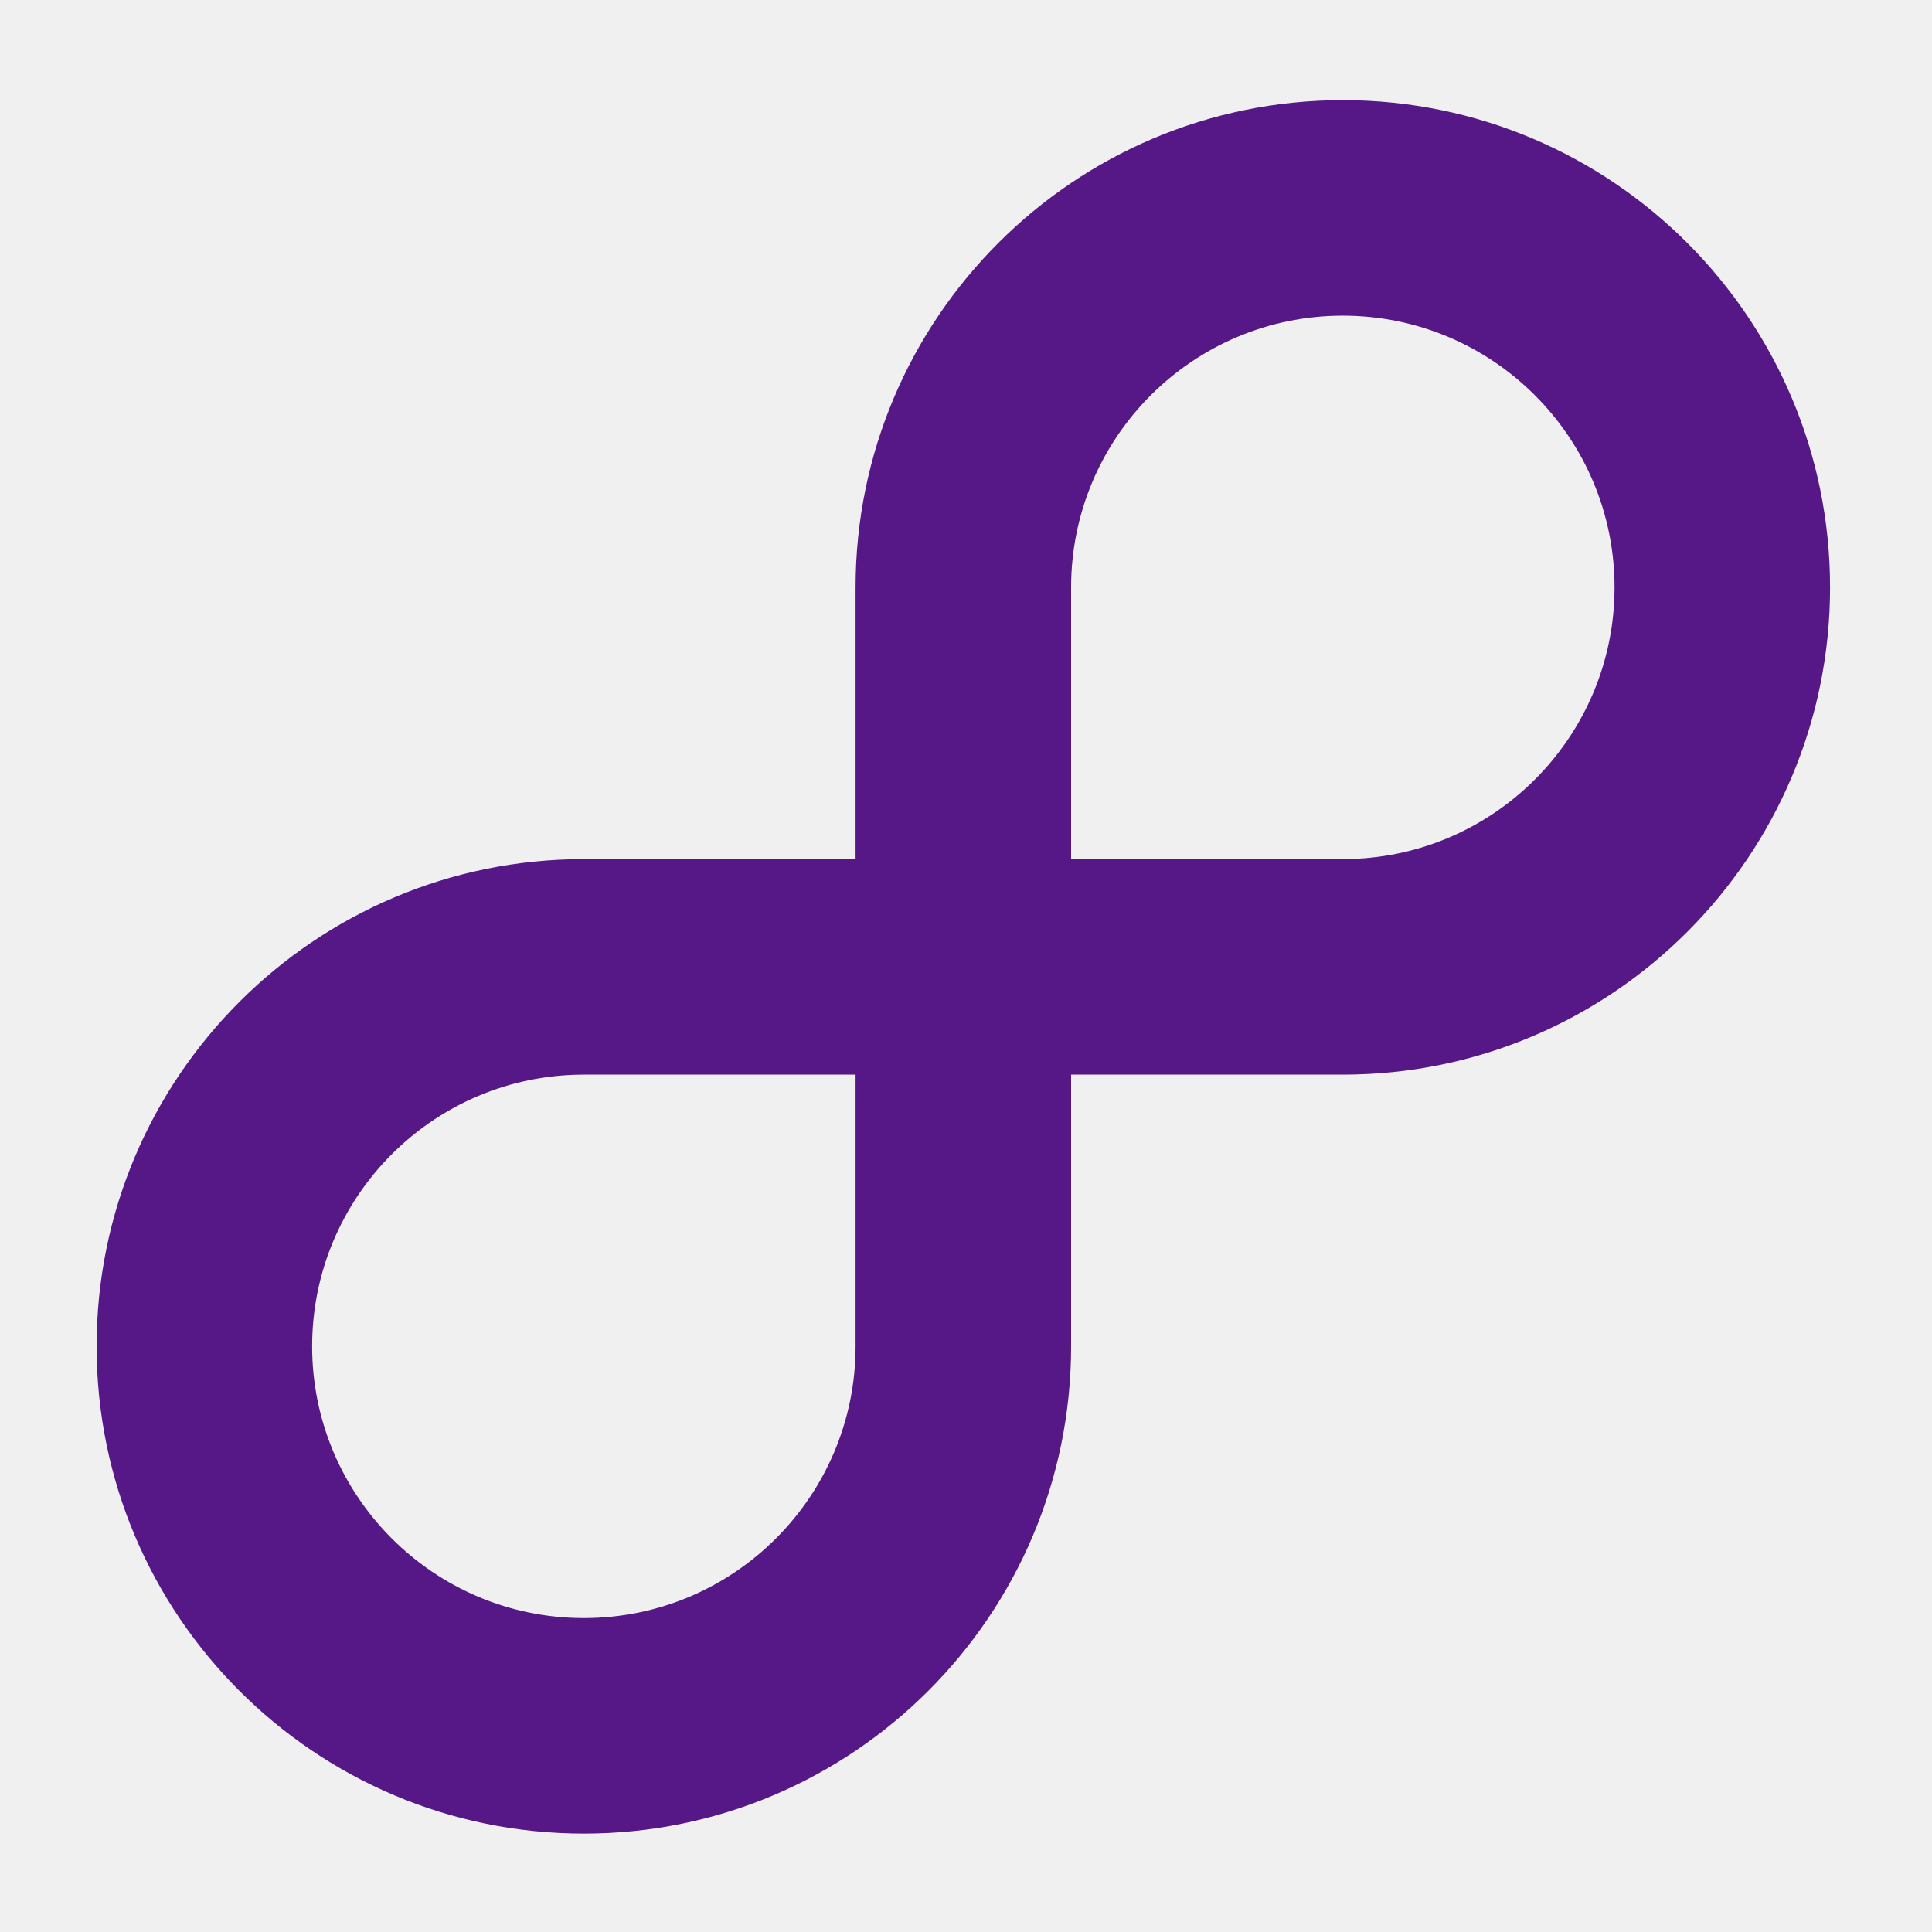
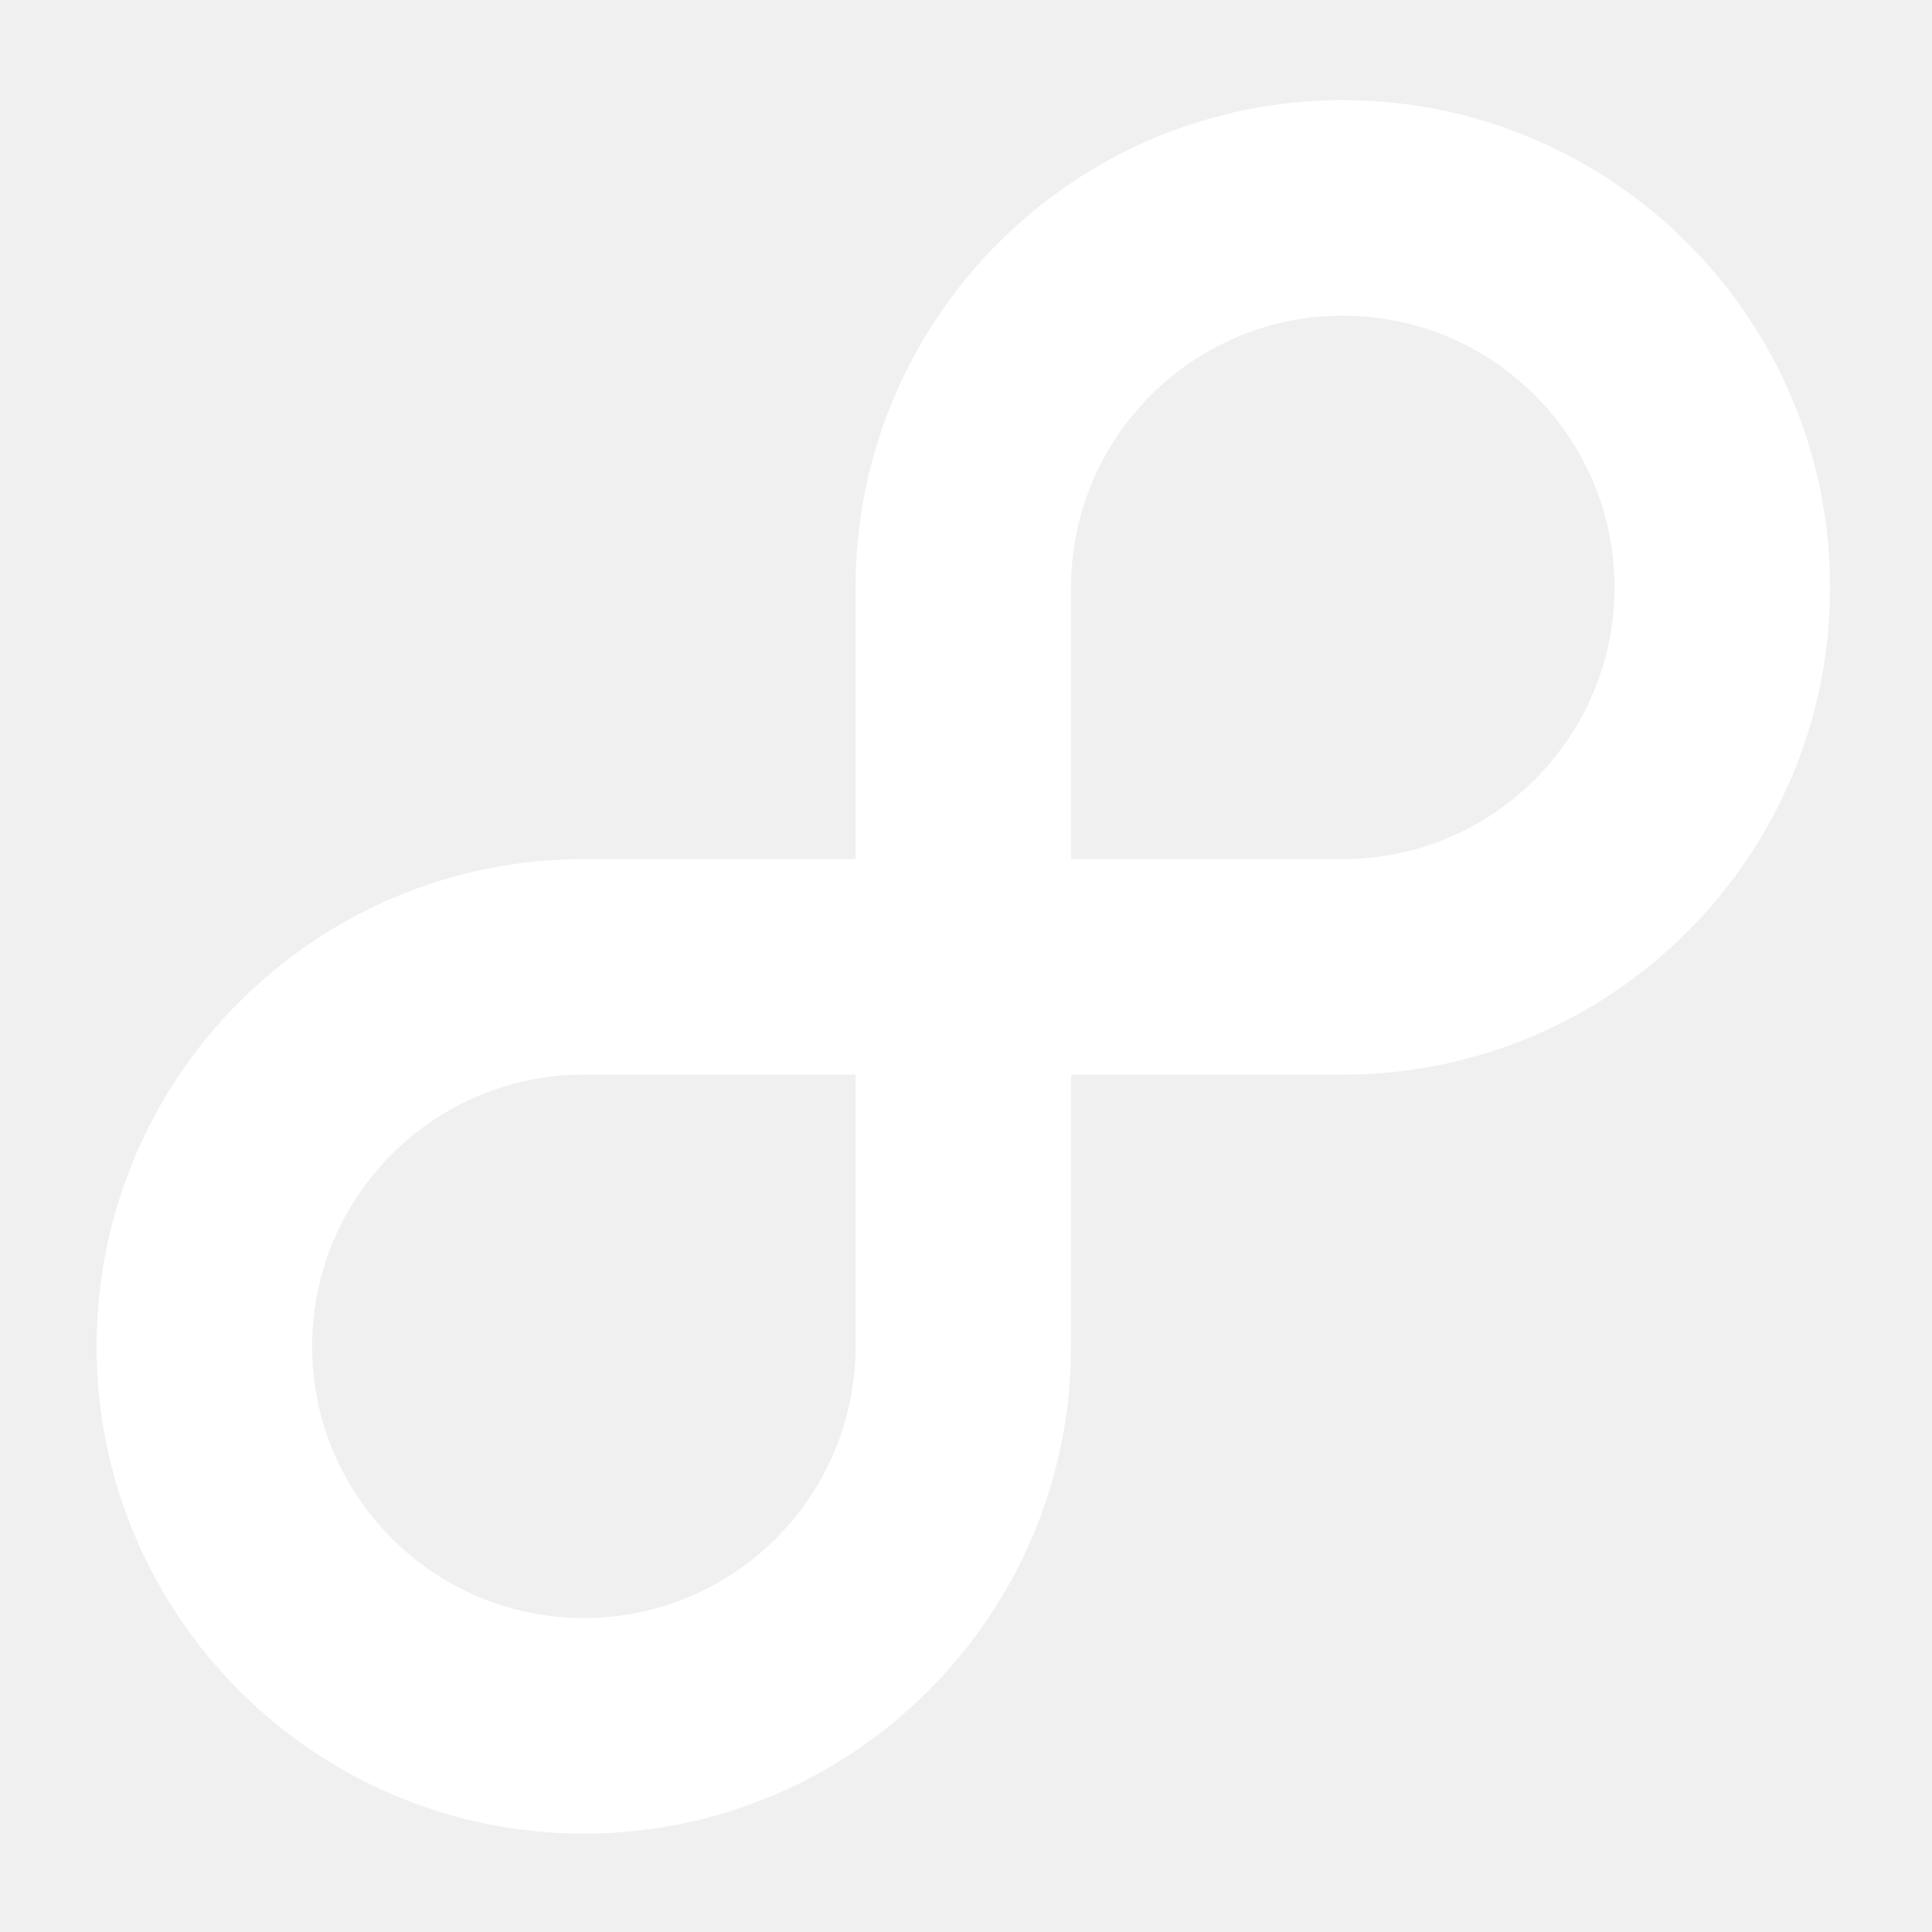
- <svg xmlns="http://www.w3.org/2000/svg" width="199" height="199" viewBox="0 0 199 199" fill="none">
-   <path fill-rule="evenodd" clip-rule="evenodd" d="M88.126 88.489V60.502C88.126 32.803 110.614 10.315 138.313 10.315C166.012 10.315 188.5 32.803 188.5 60.502C188.5 88.201 166.012 110.689 138.313 110.689H110.326V138.677C110.326 166.376 87.838 188.864 60.138 188.864C32.439 188.864 9.951 166.376 9.951 138.677C9.951 110.978 32.439 88.489 60.138 88.489H88.126ZM88.126 110.689H60.138C44.692 110.689 32.151 123.23 32.151 138.677C32.151 154.123 44.692 166.664 60.138 166.664C75.585 166.664 88.126 154.123 88.126 138.677V110.689ZM110.326 88.489H138.313C153.76 88.489 166.3 75.949 166.3 60.502C166.3 45.056 153.76 32.515 138.313 32.515C122.866 32.515 110.326 45.056 110.326 60.502V88.489Z" fill="#561886" />
+ <svg xmlns="http://www.w3.org/2000/svg" width="100%" height="100%" viewBox="0 0 199 199" version="1.1" xml:space="preserve" style="fill-rule:evenodd;clip-rule:evenodd;stroke-linejoin:round;stroke-miterlimit:2;">
+   <rect id="Glyph-White" x="0.275" y="0.638" width="197.902" height="197.902" style="fill:#fff;fill-opacity:0;" />
+   <path d="M88.126,88.489l-0,-27.987c-0,-27.699 22.488,-50.187 50.187,-50.187c27.699,-0 50.187,22.488 50.187,50.187c0,27.699 -22.488,50.187 -50.187,50.187l-27.987,0l-0,27.988c-0,27.699 -22.488,50.187 -50.188,50.187c-27.699,0 -50.187,-22.488 -50.187,-50.187c0,-27.699 22.488,-50.188 50.187,-50.188l27.988,0Zm-0,22.2l-27.988,0c-15.446,0 -27.987,12.541 -27.987,27.988c0,15.446 12.541,27.987 27.987,27.987c15.447,0 27.988,-12.541 27.988,-27.987l-0,-27.988Zm22.2,-22.2l27.987,0c15.447,0 27.987,-12.54 27.987,-27.987c0,-15.446 -12.54,-27.987 -27.987,-27.987c-15.447,-0 -27.987,12.541 -27.987,27.987l-0,27.987Z" style="fill:#fff;" />
</svg>
